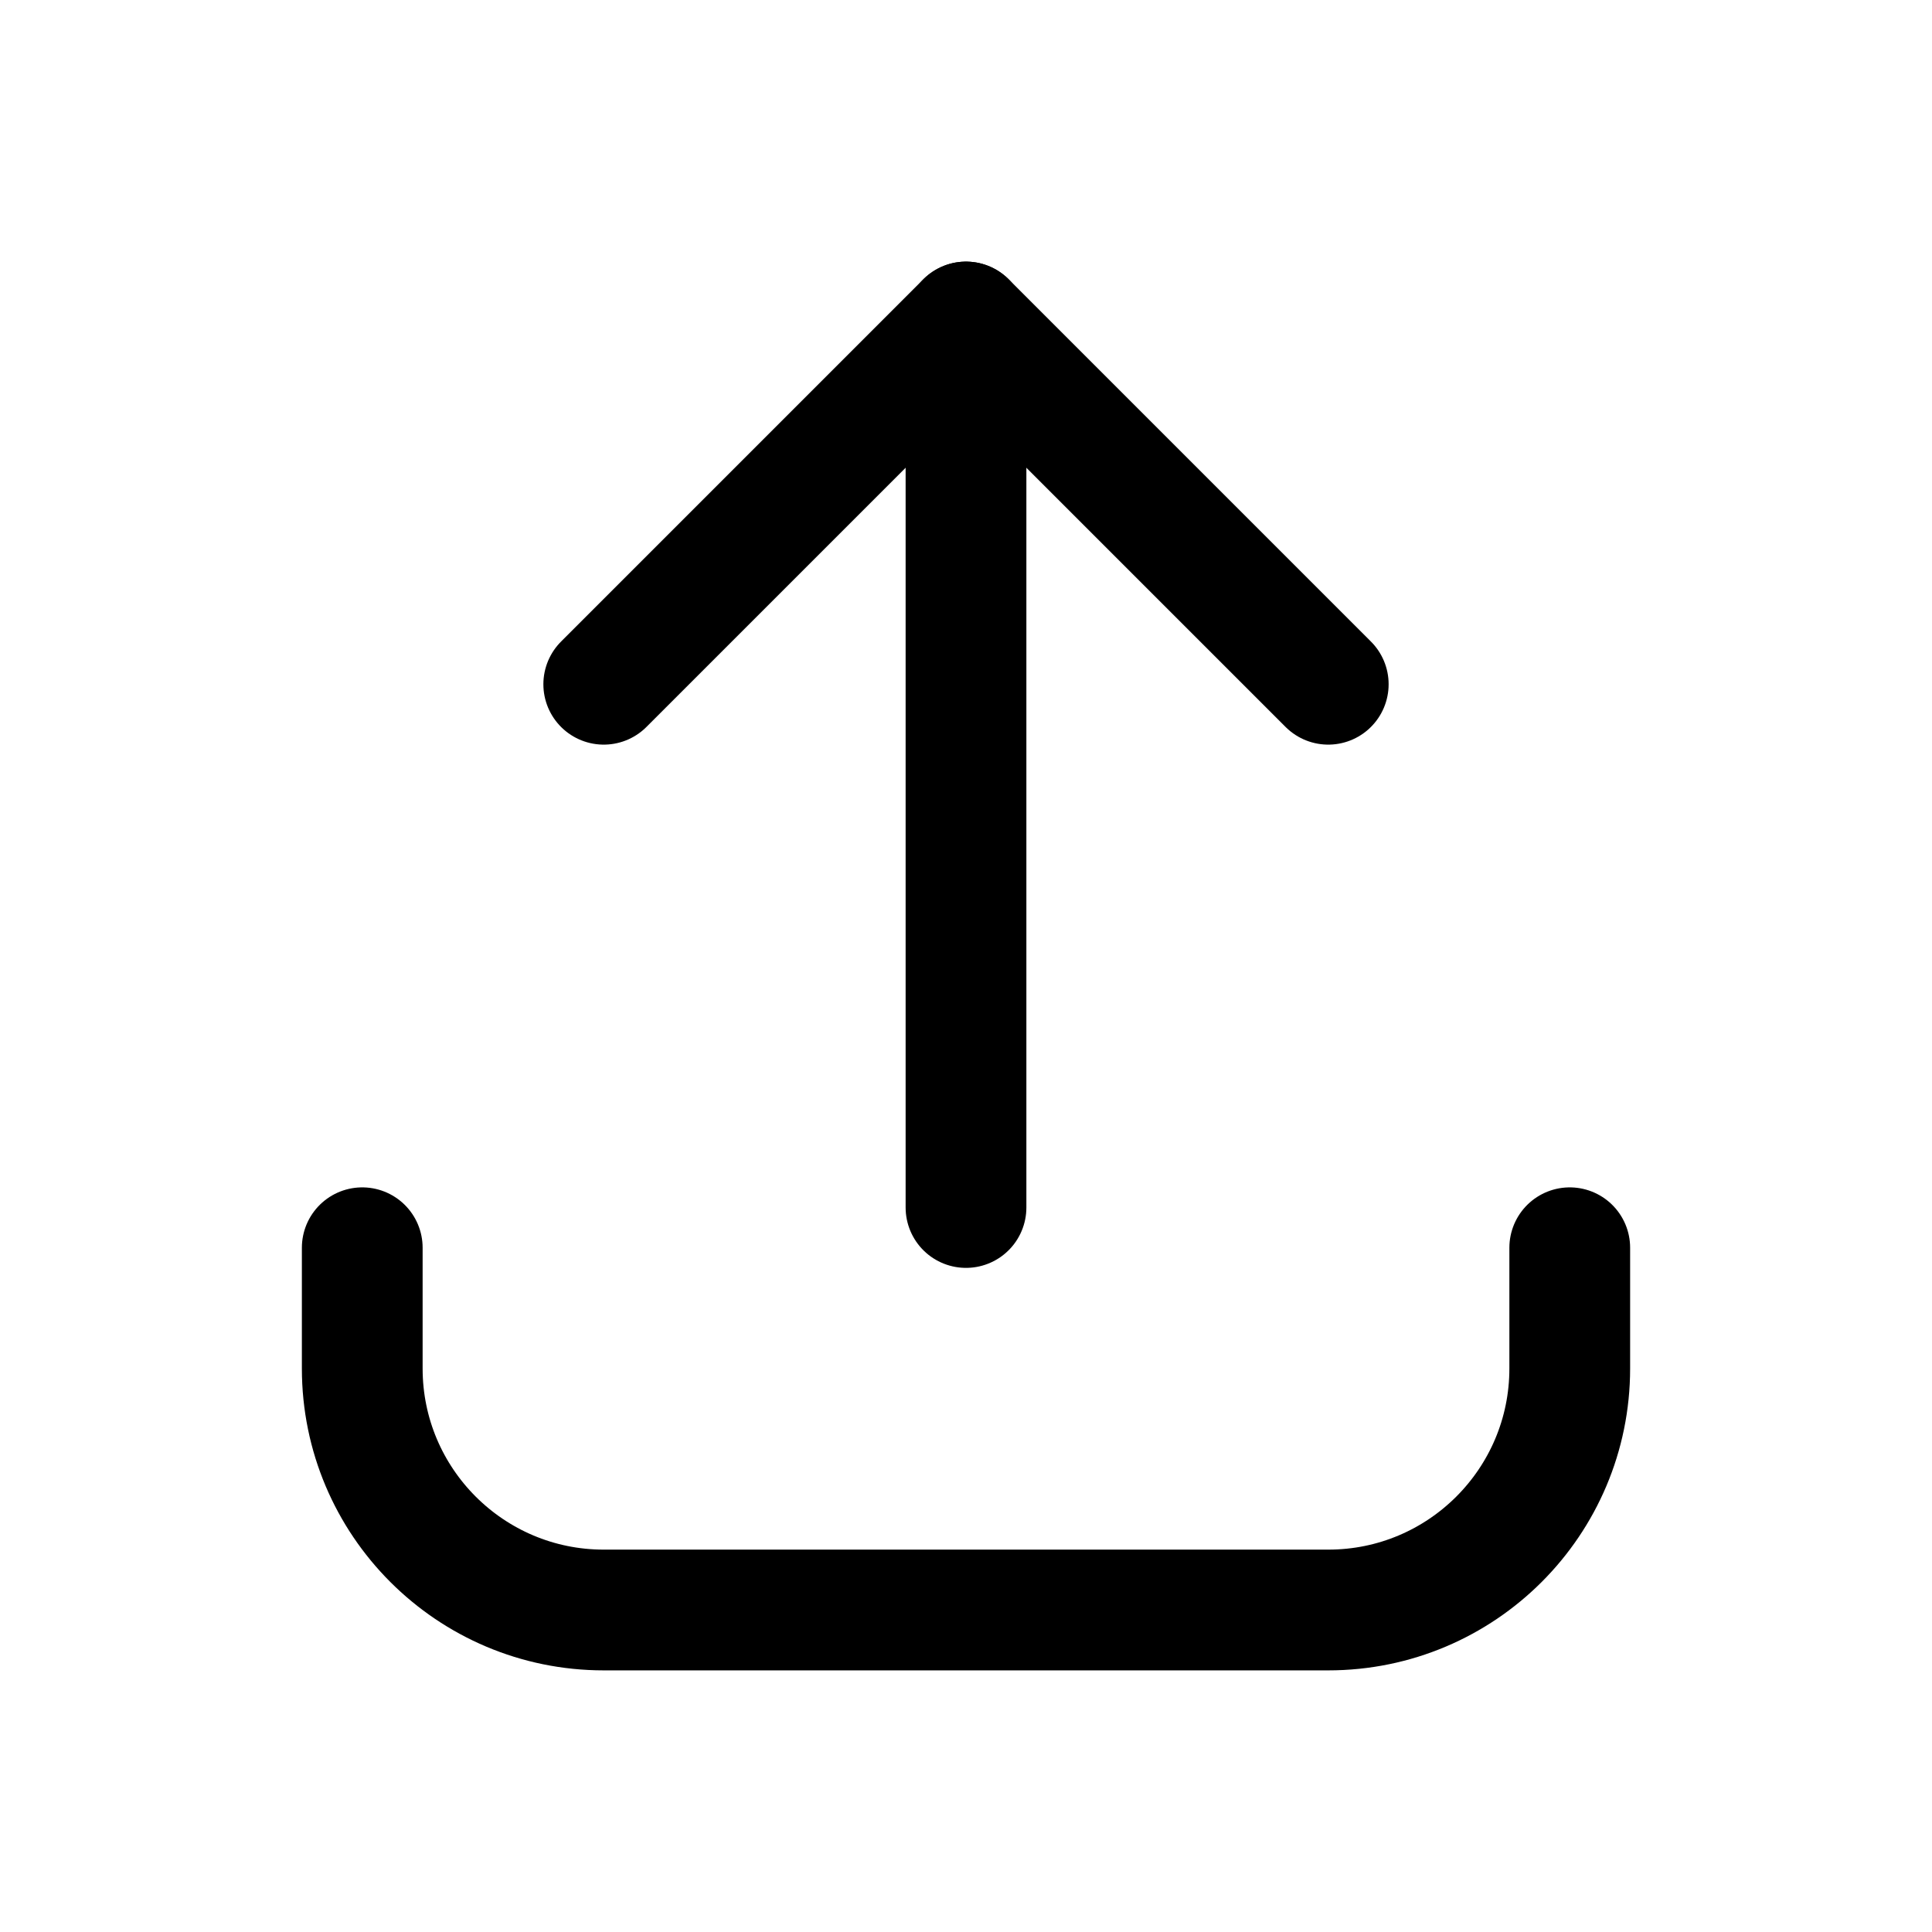
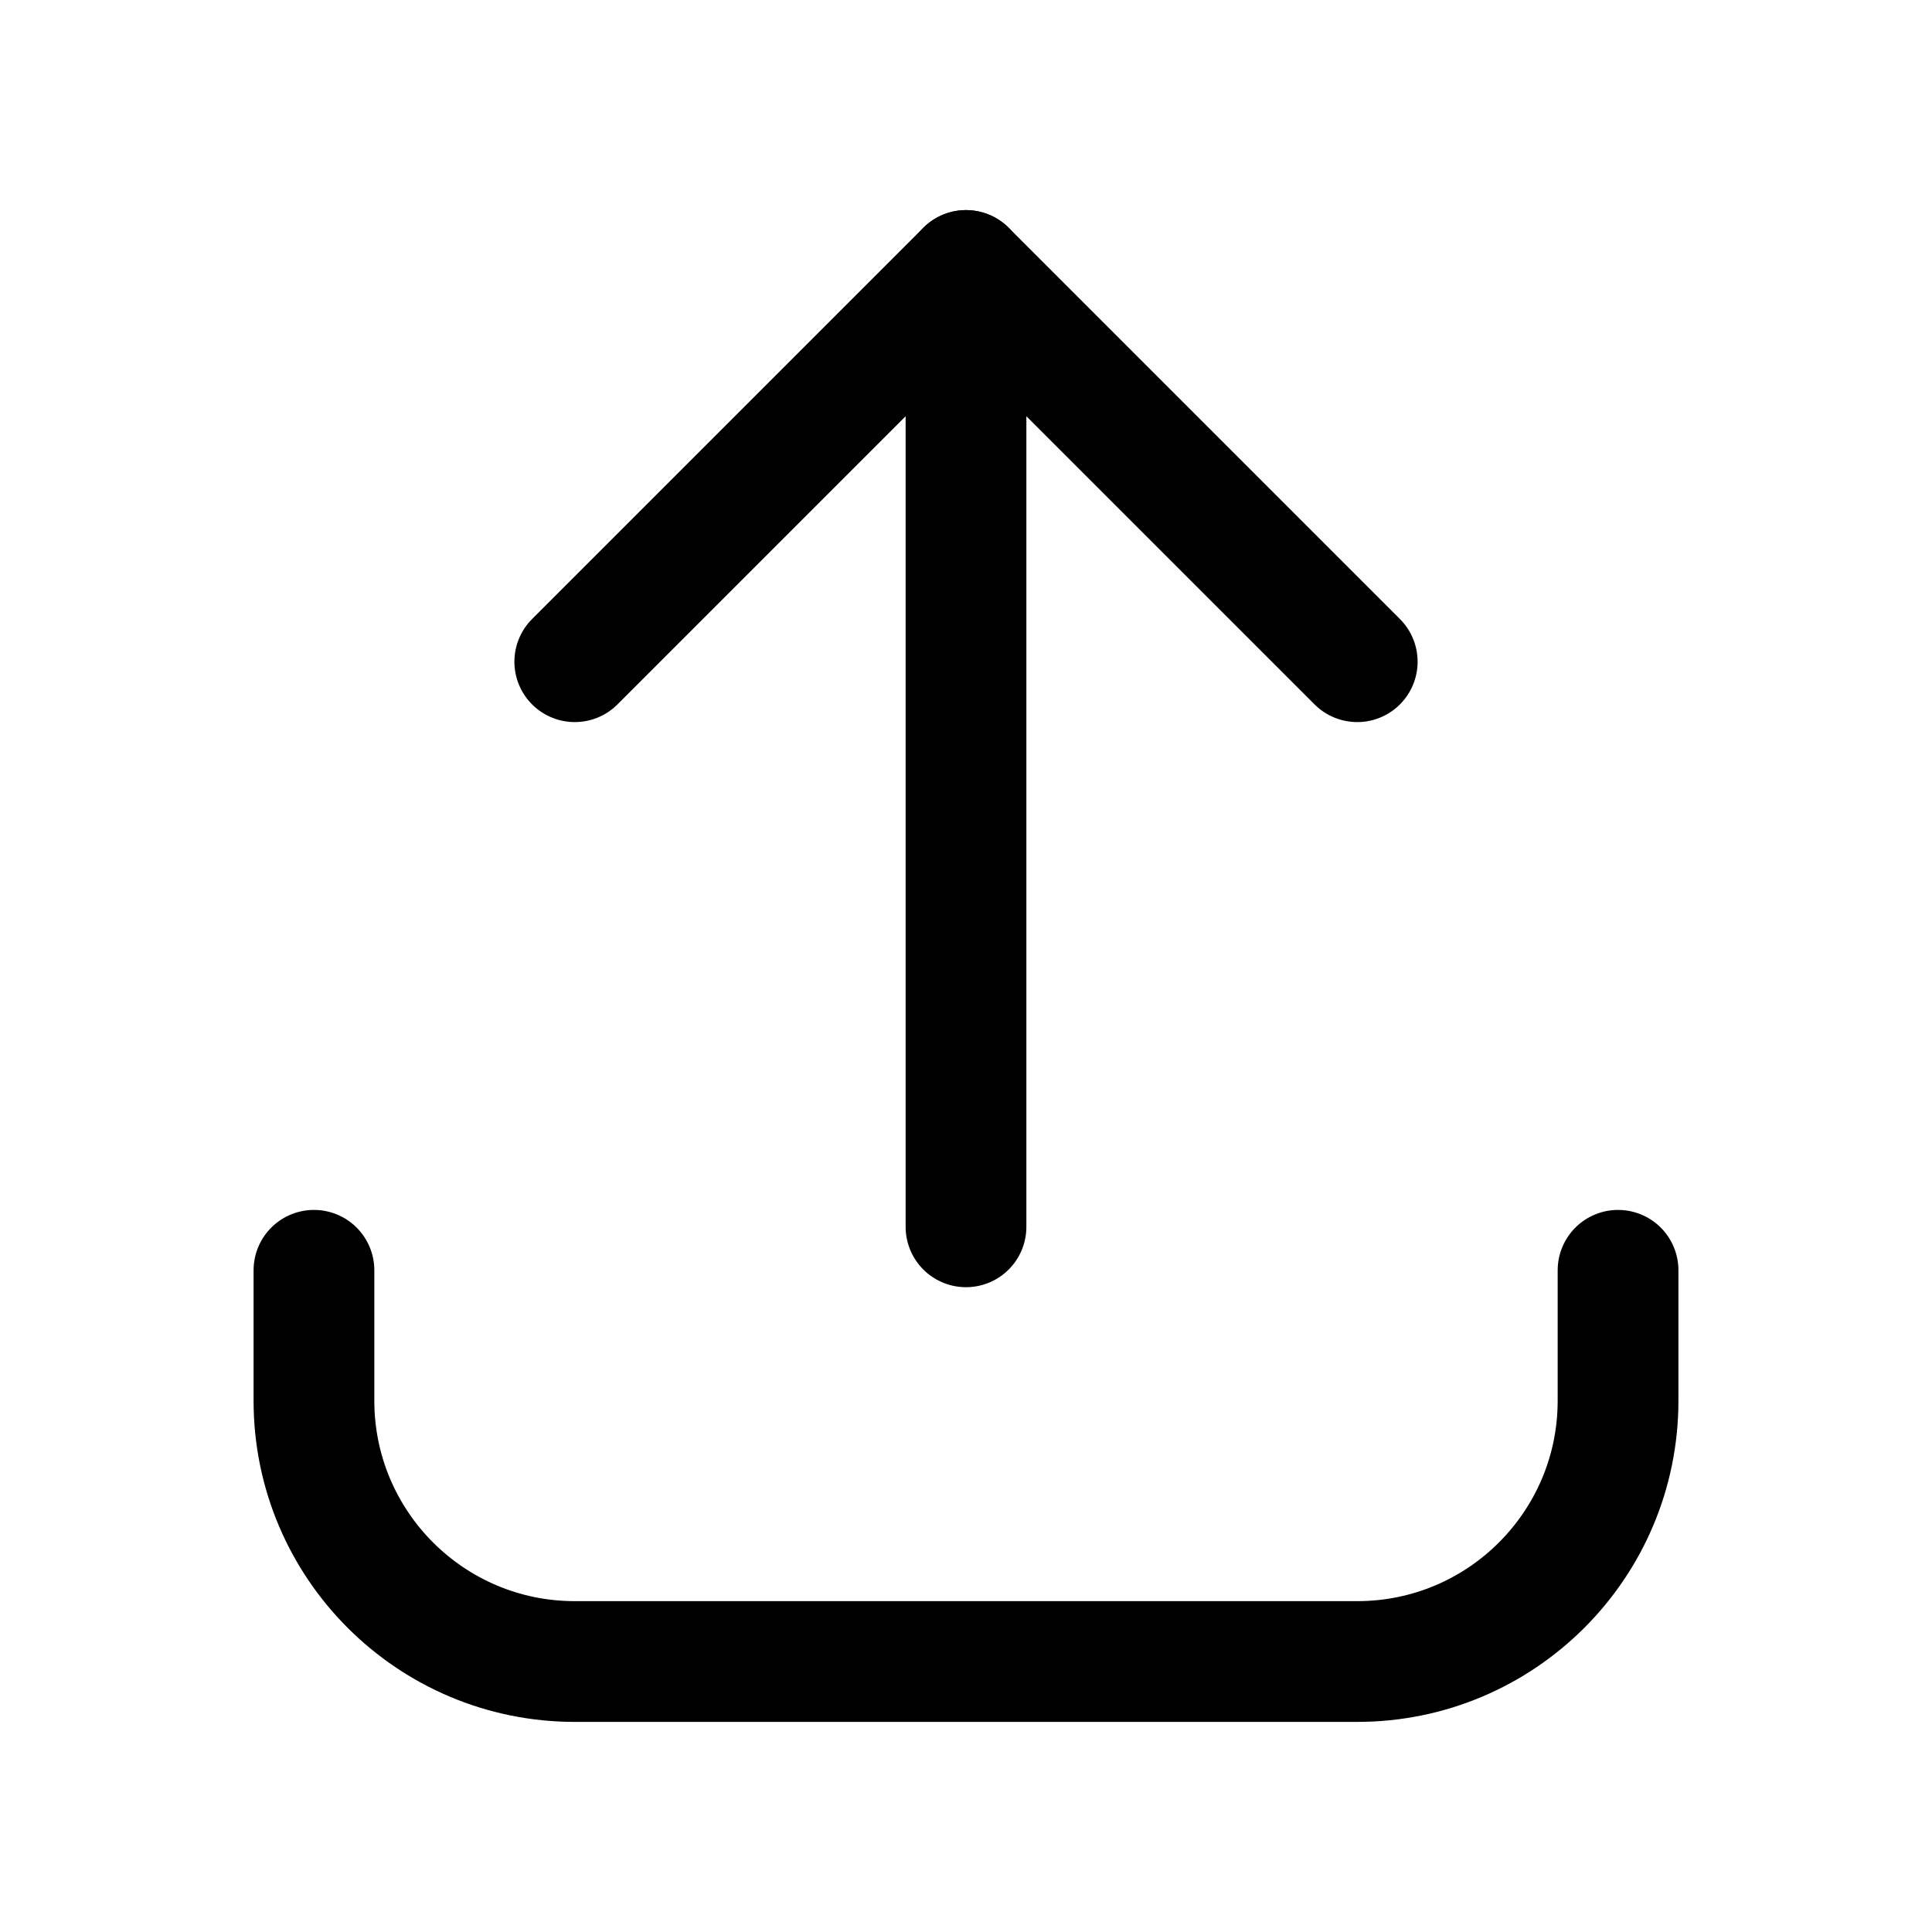
<svg xmlns="http://www.w3.org/2000/svg" width="24" height="24" viewBox="0 0 24 24" fill="none" stroke="currentColor" stroke-width="1.5" stroke-linecap="round" stroke-linejoin="round">
-   <path d="M12 15V4" />
-   <path d="M7.5 8.5 12 4l4.5 4.5" />
-   <path d="M4.5 15.5v1.5a3 3 0 0 0 3 3h9a3 3 0 0 0 3-3v-1.5" />
+   <path d="M12 15.24V3.36" />
+   <path d="M7.14 8.22L12 3.36l4.86 4.86" />
+   <path d="M3.9 15.78v1.62a3.24 3.24 0 0 0 3.24 3.24h9.72a3.24 3.24 0 0 0 3.24 -3.24v-1.62" />
</svg>
